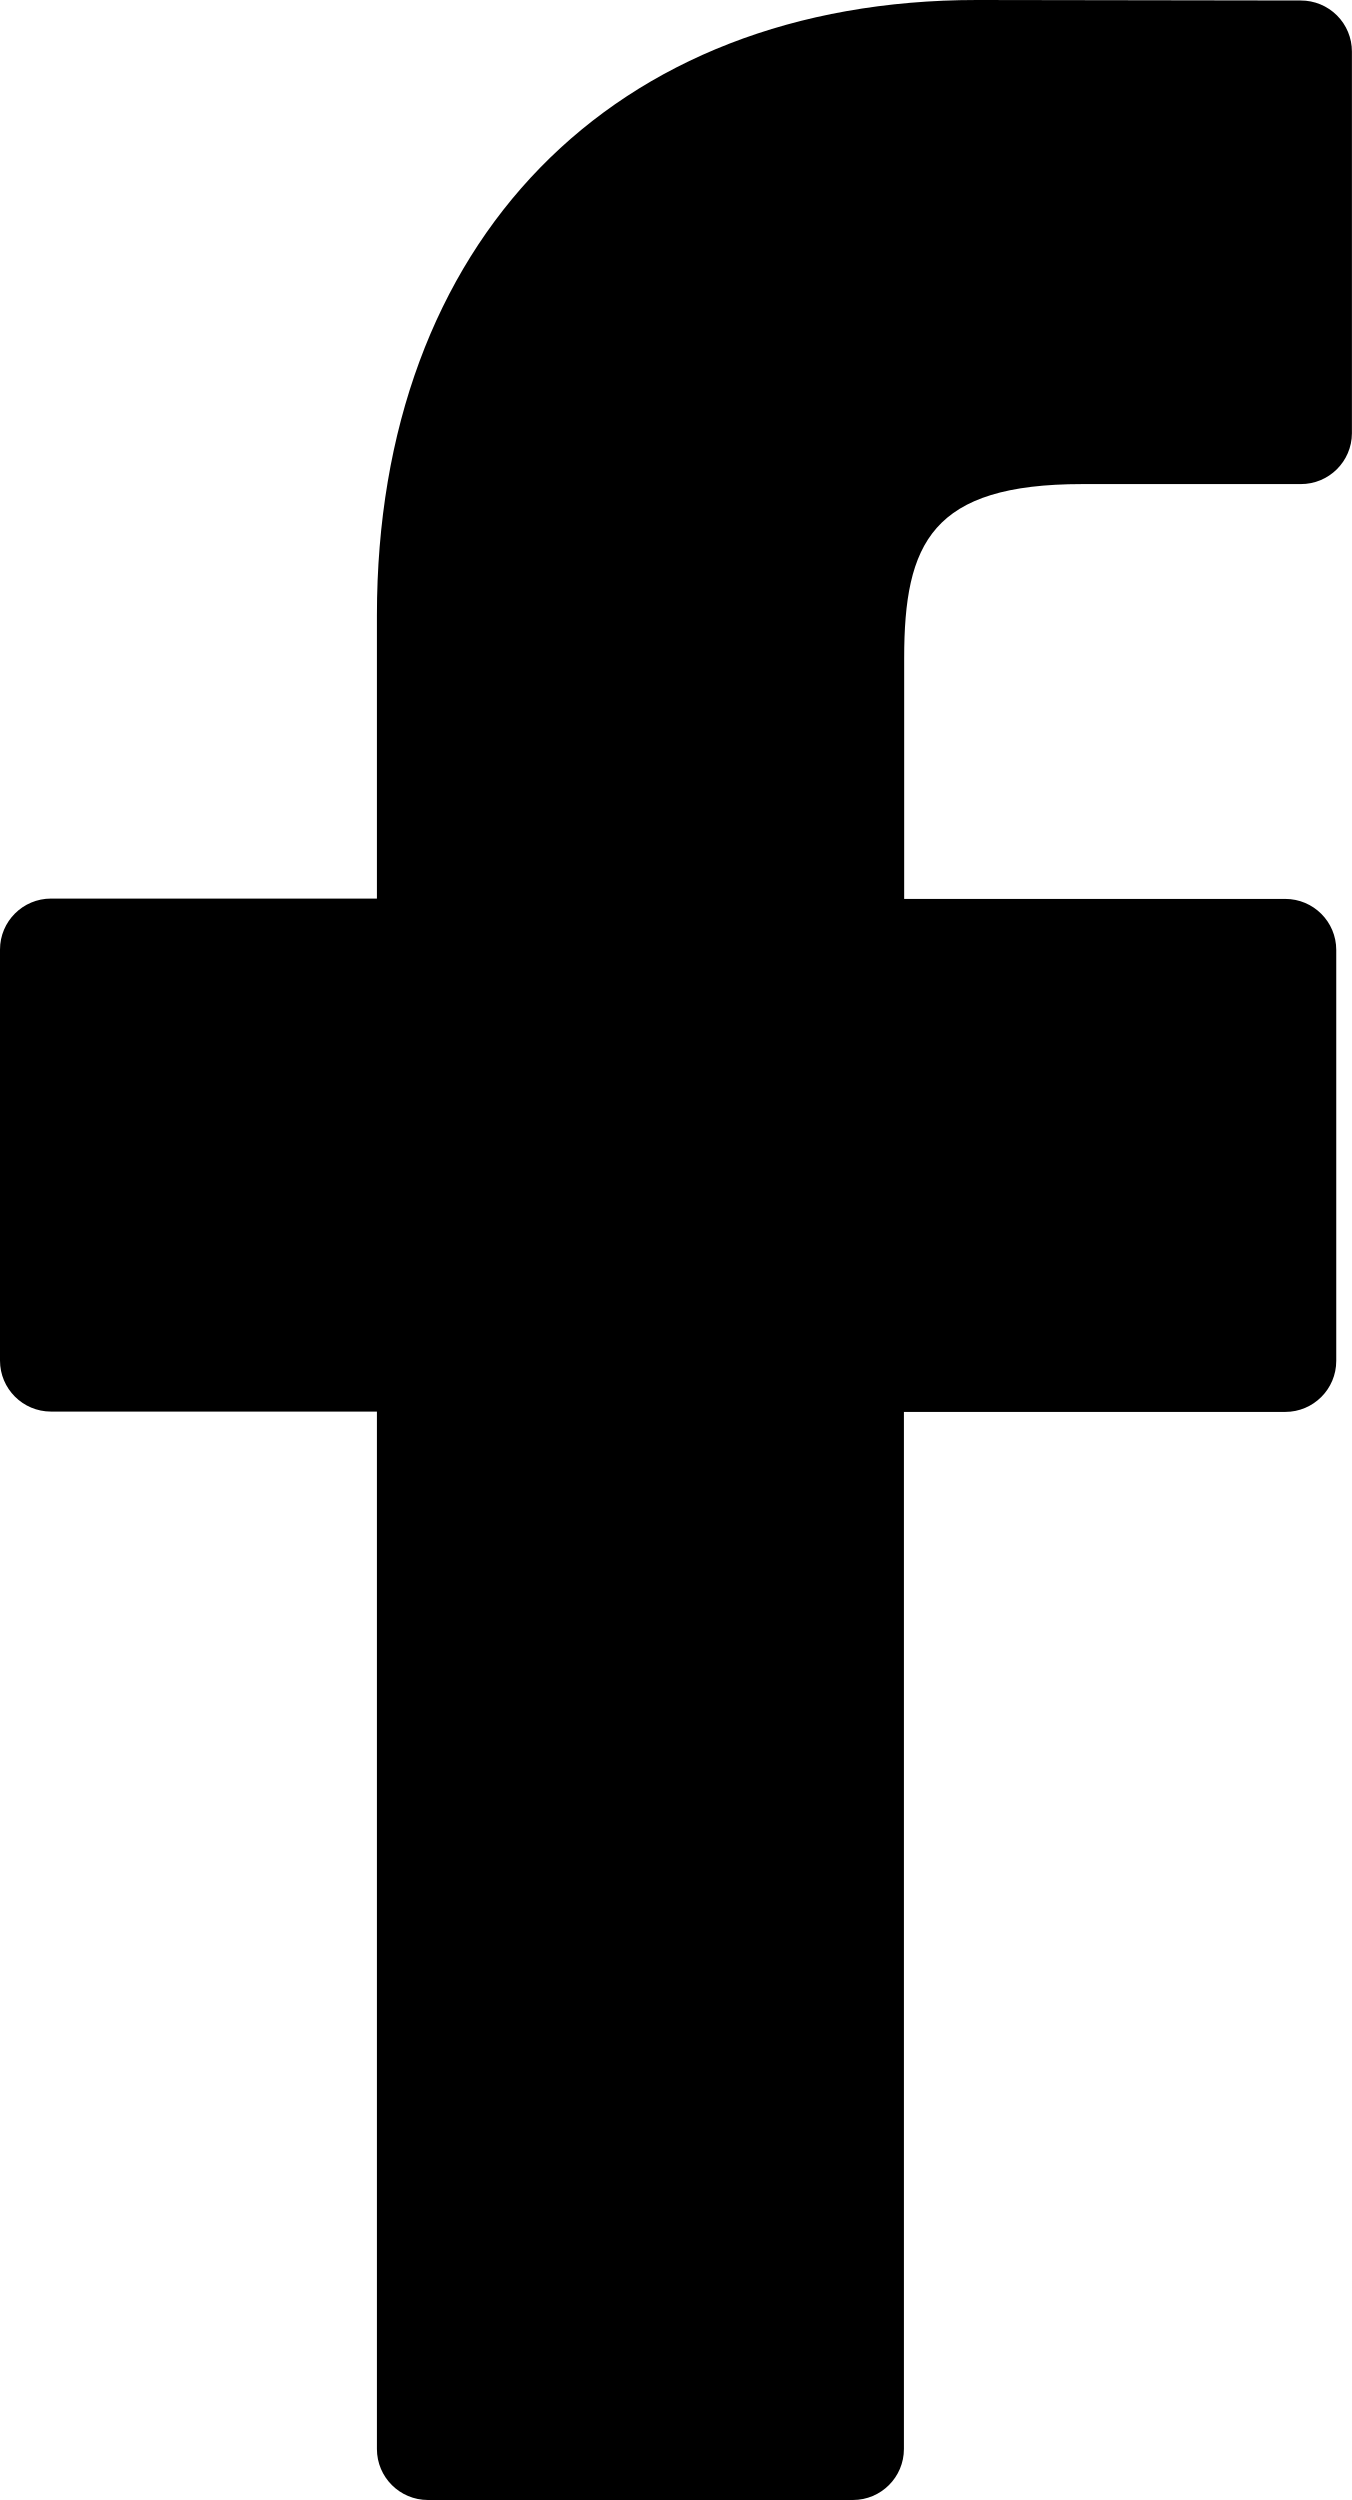
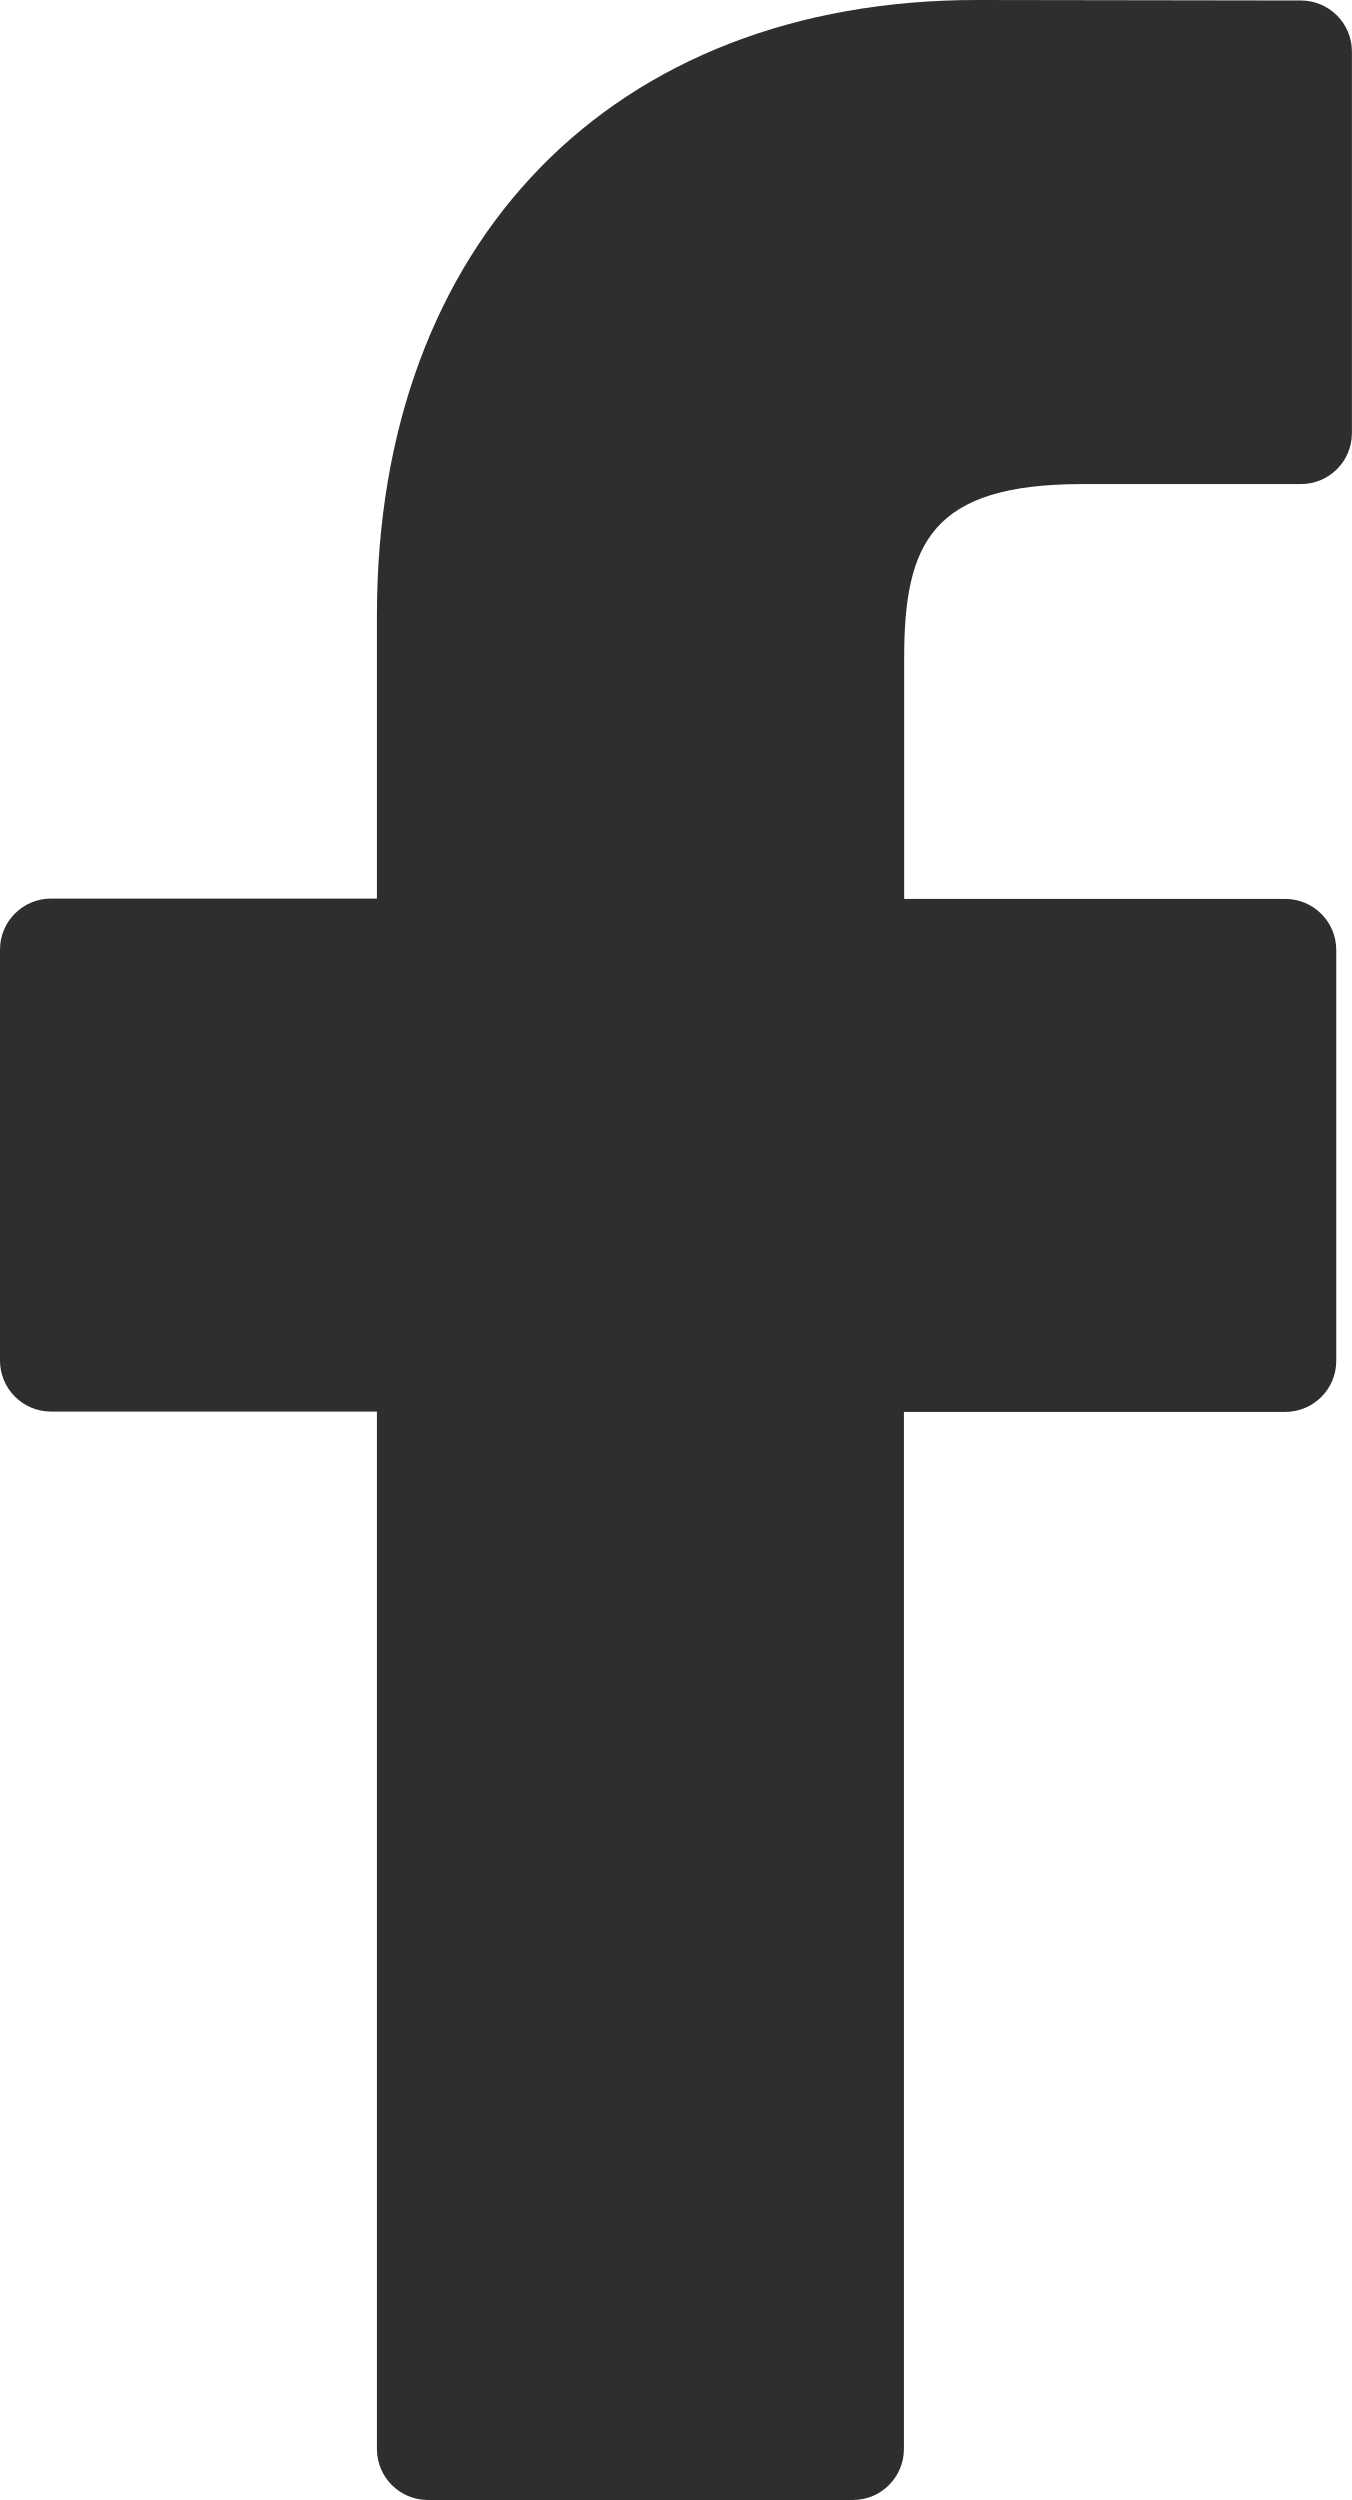
<svg xmlns="http://www.w3.org/2000/svg" width="16.219" height="30" viewBox="0 0 16.219 30">
  <g id="facebook-logo" transform="translate(-22.077)">
-     <path id="Path_83" data-name="Path 83" d="M37.686.006,33.8,0c-4.371,0-7.2,2.9-7.2,7.383v3.4H22.689a.612.612,0,0,0-.612.612v4.932a.612.612,0,0,0,.612.612H26.6V29.388a.612.612,0,0,0,.612.612h5.1a.612.612,0,0,0,.612-.612V16.943H37.5a.612.612,0,0,0,.612-.612l0-4.932a.612.612,0,0,0-.612-.612H32.927V7.9c0-1.387.331-2.091,2.137-2.091h2.621A.612.612,0,0,0,38.3,5.2V.618A.612.612,0,0,0,37.686.006Z" />
+     <path id="Path_83" data-name="Path 83" d="M37.686.006,33.8,0c-4.371,0-7.2,2.9-7.2,7.383v3.4H22.689a.612.612,0,0,0-.612.612v4.932a.612.612,0,0,0,.612.612H26.6V29.388a.612.612,0,0,0,.612.612h5.1a.612.612,0,0,0,.612-.612V16.943H37.5a.612.612,0,0,0,.612-.612l0-4.932a.612.612,0,0,0-.612-.612H32.927V7.9c0-1.387.331-2.091,2.137-2.091h2.621A.612.612,0,0,0,38.3,5.2V.618A.612.612,0,0,0,37.686.006Z" fill="#2e2e2e" />
  </g>
</svg>
